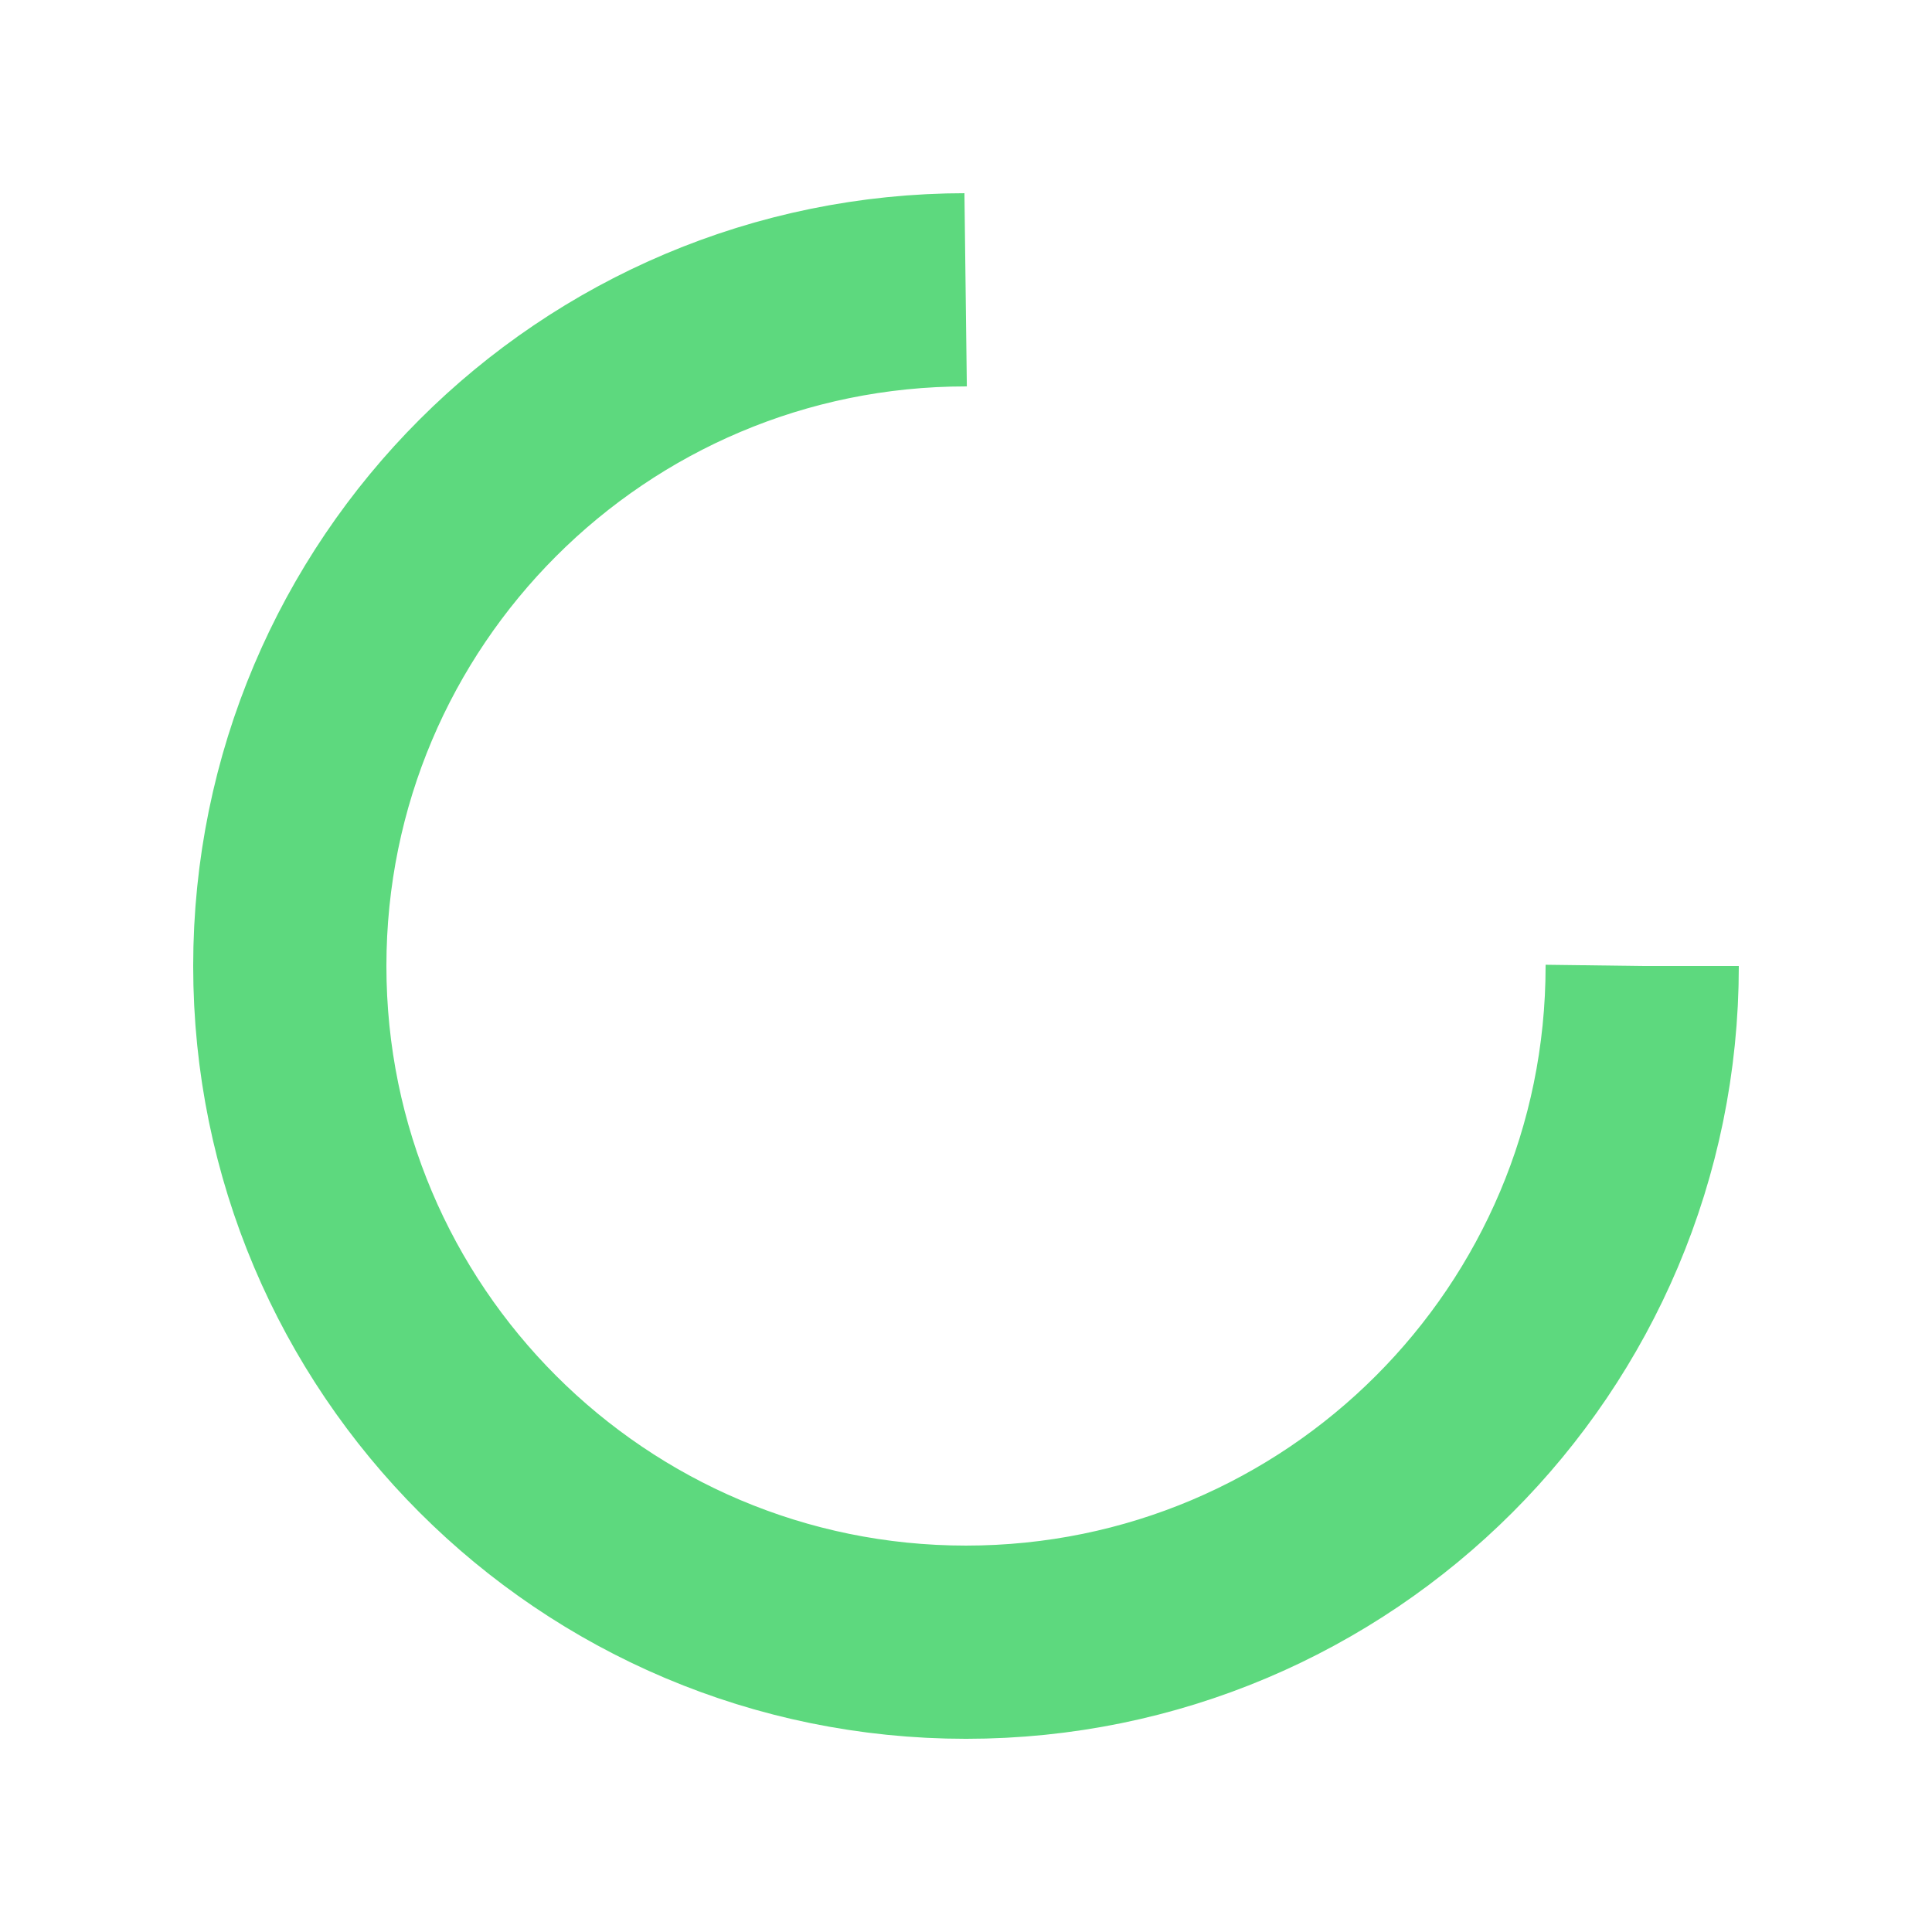
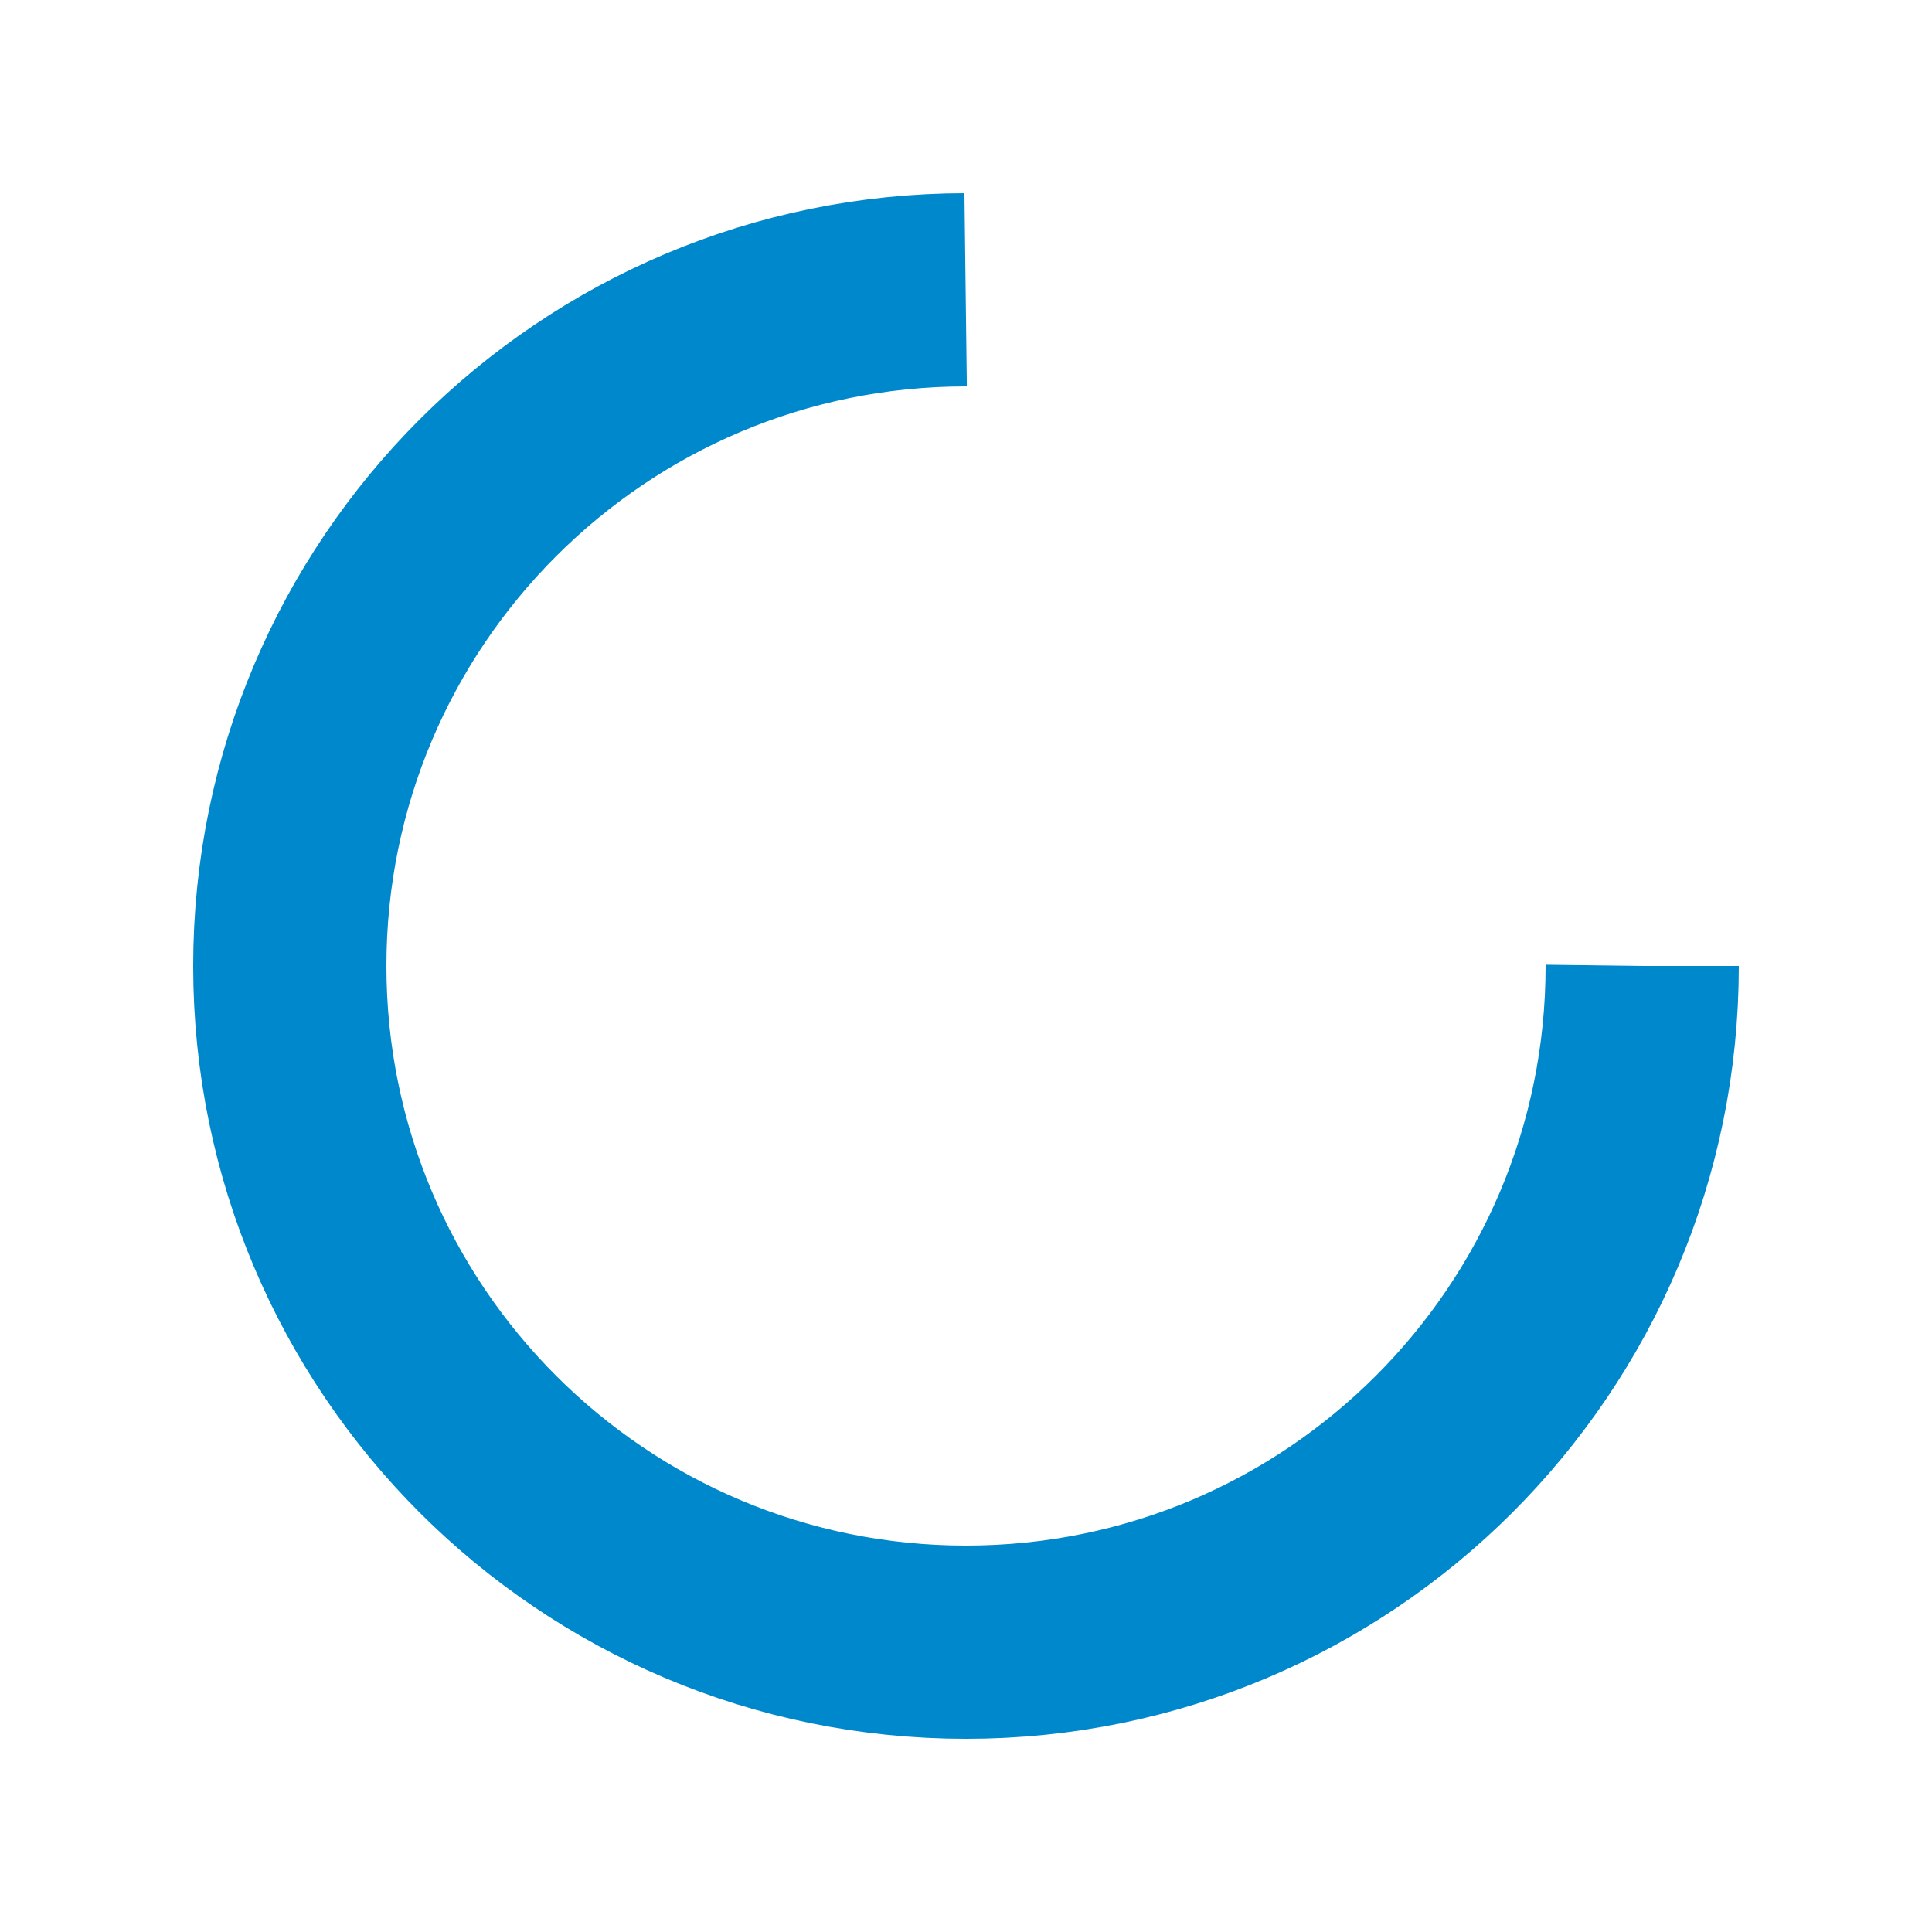
<svg xmlns="http://www.w3.org/2000/svg" viewBox="0 0 100 100" preserveAspectRatio="xMidYMid" style="shape-rendering: auto; display: block; background: transparent;" width="200" height="200">
  <g>
-     <circle stroke-dasharray="164.934 56.978" r="35" stroke-width="10" stroke="#5dd97e" fill="none" cy="50" cx="50">
+     <circle stroke-dasharray="164.934 56.978" r="35" stroke-width="10" stroke="#0088cc" fill="none" cy="50" cx="50">
      <animateTransform keyTimes="0;1" values="0 50 50;360 50 50" dur="1s" repeatCount="indefinite" type="rotate" attributeName="transform" />
    </circle>
  </g>
</svg>
